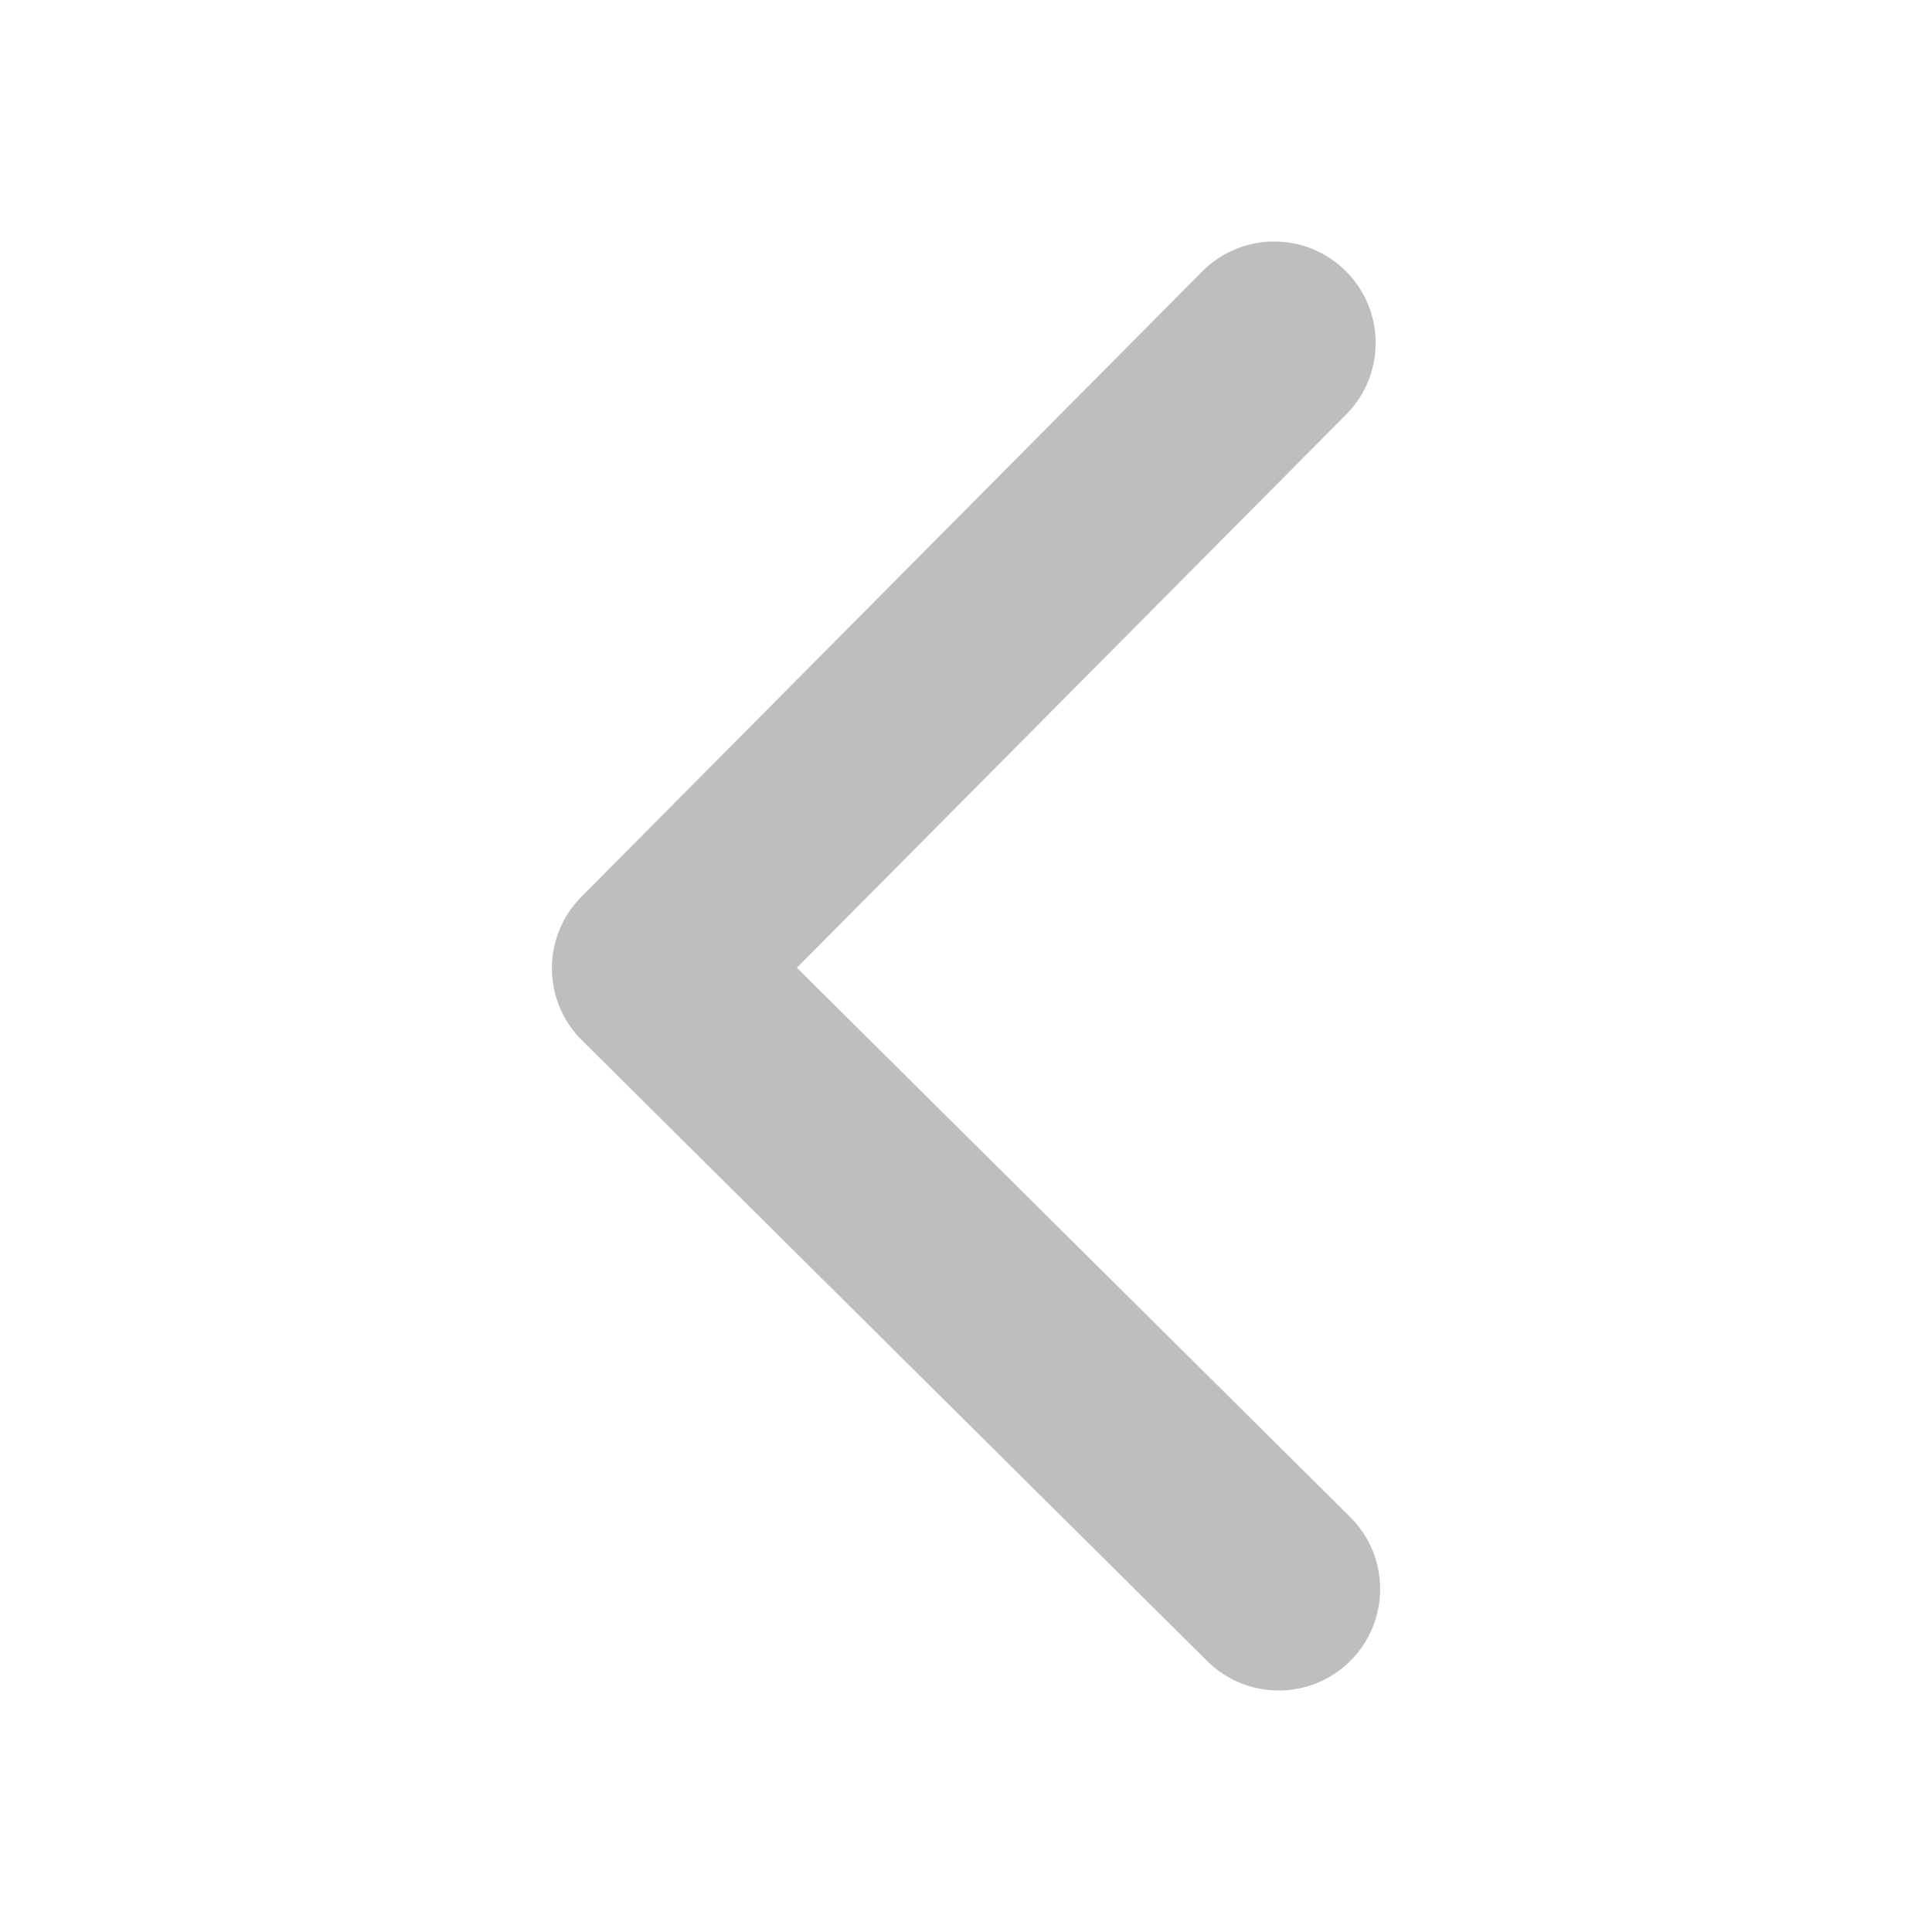
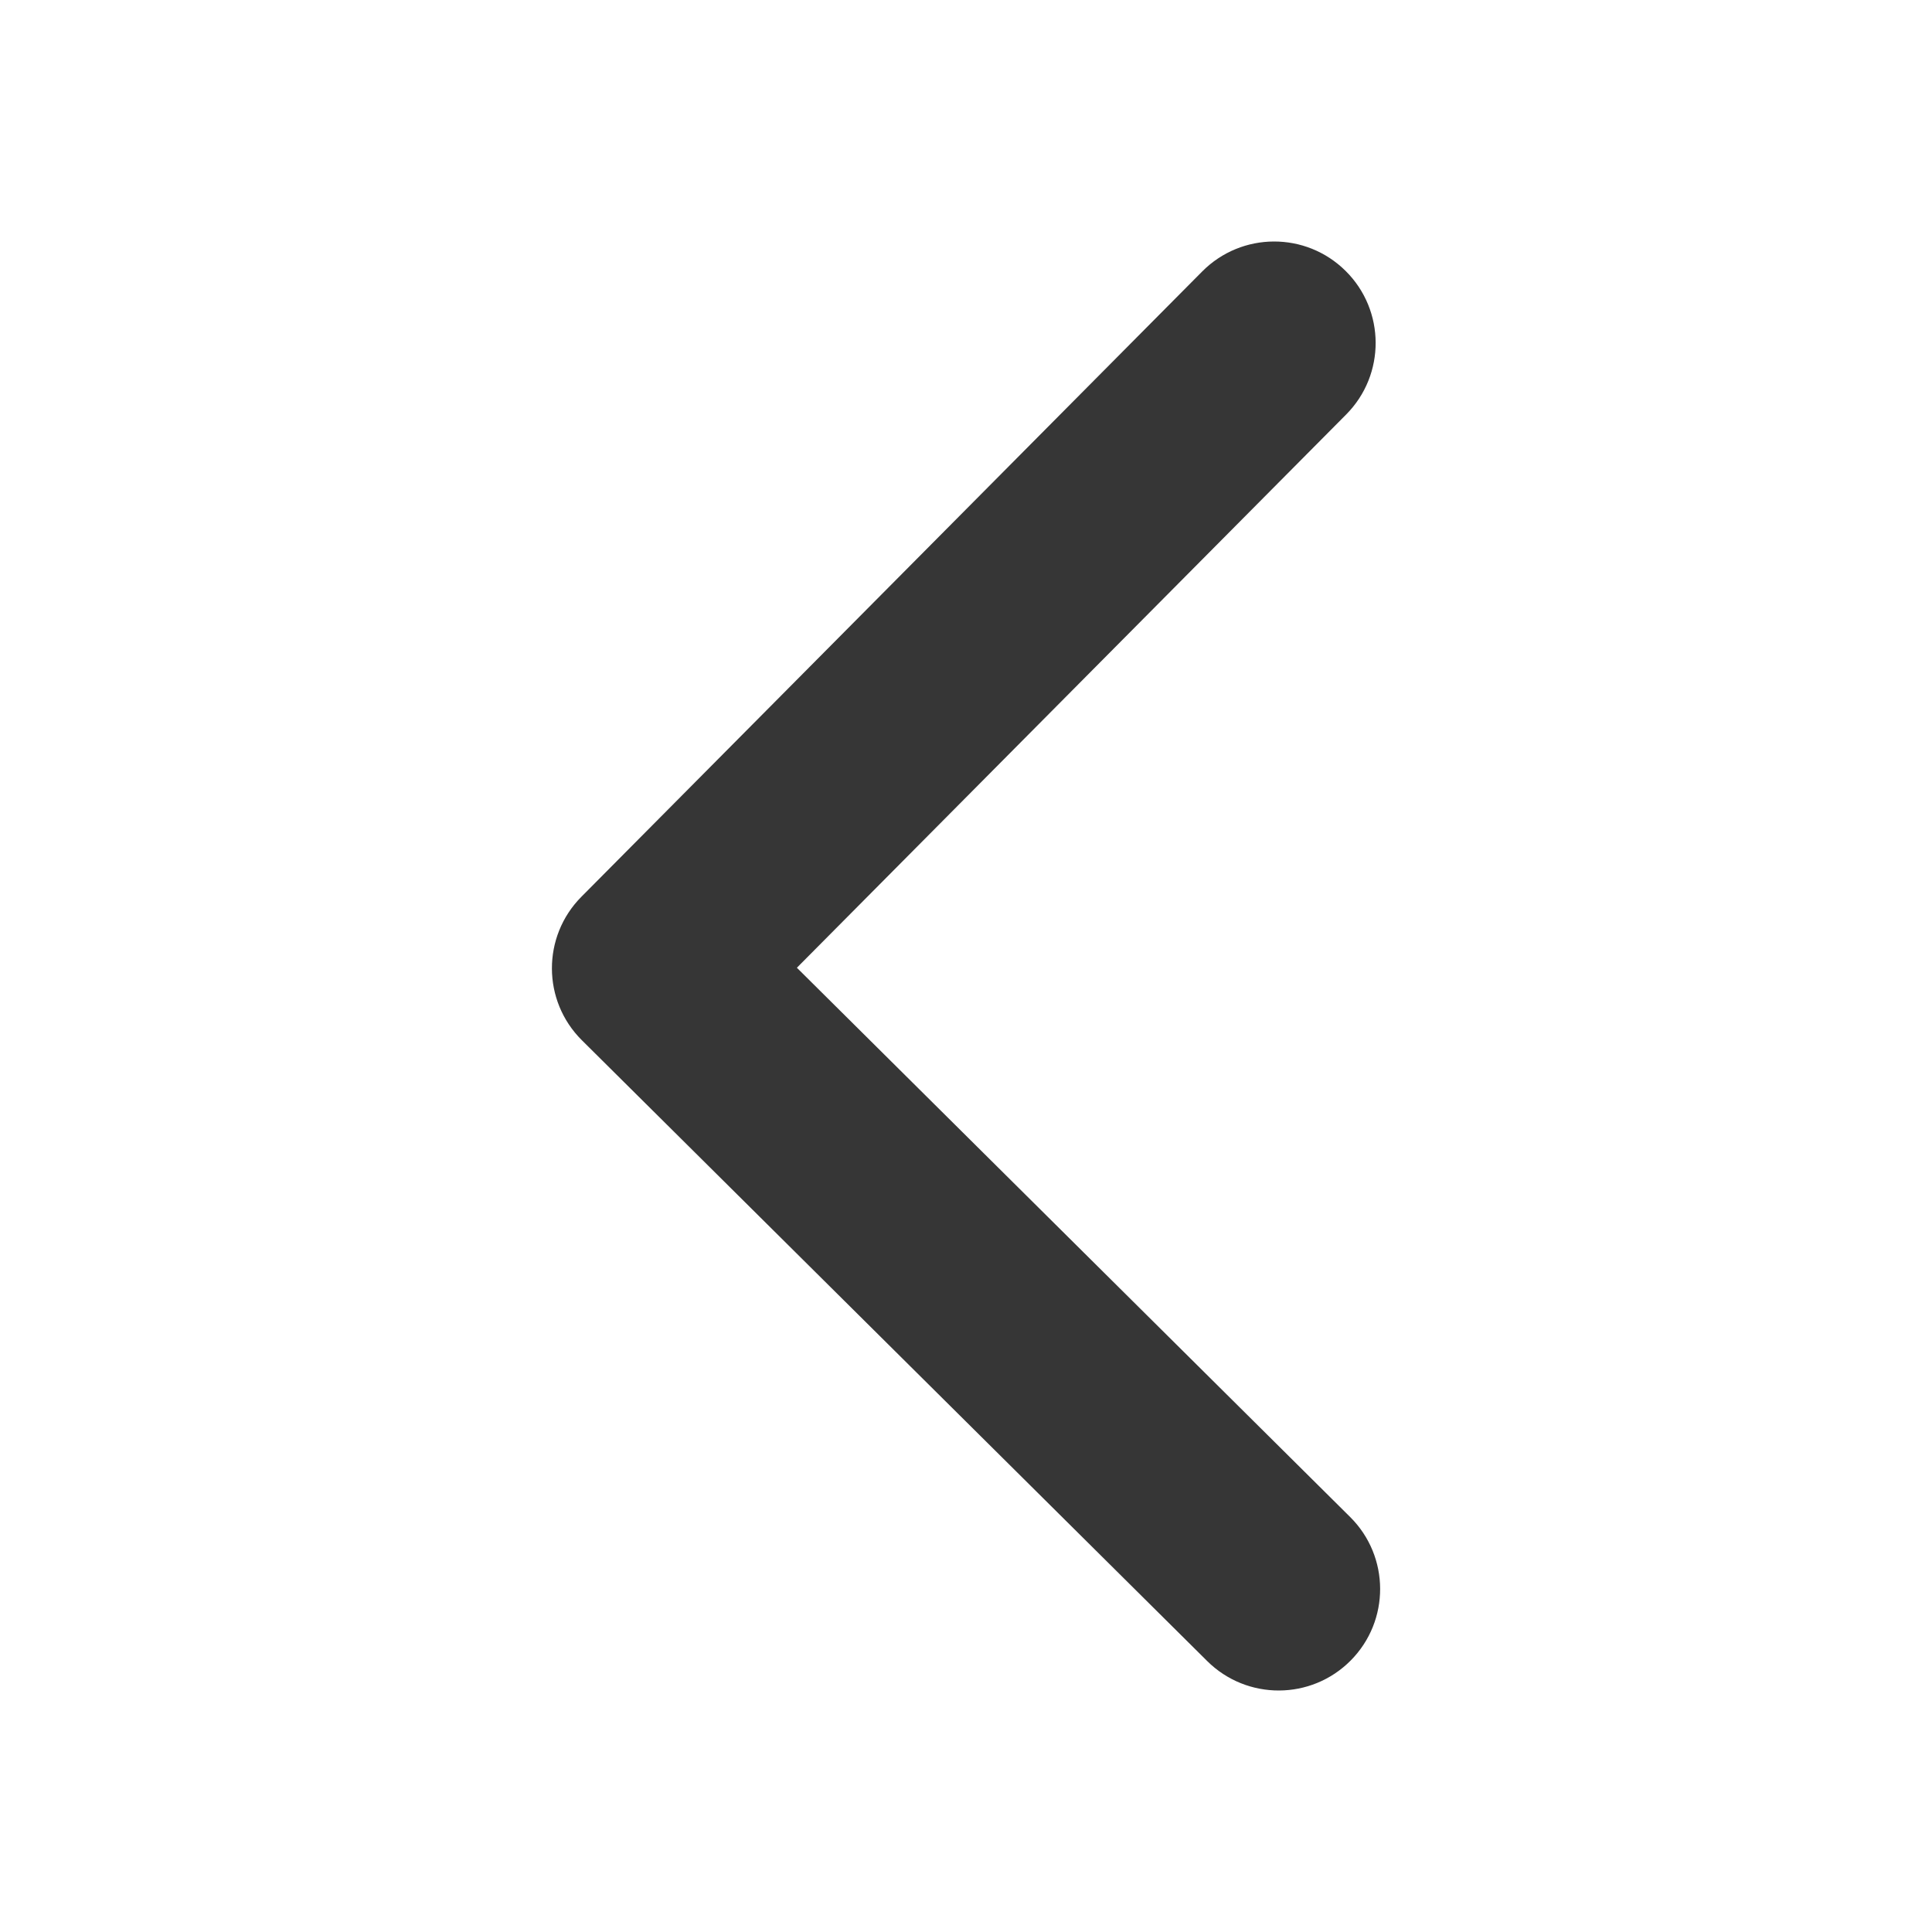
<svg xmlns="http://www.w3.org/2000/svg" xmlns:ns1="http://www.openswatchbook.org/uri/2009/osb" height="16" version="1.1" width="16" enable-background="new" id="svg2">
  <defs id="defs7386">
    <linearGradient id="linearGradient5606" ns1:paint="solid">
      <stop id="stop5608" />
    </linearGradient>
    <linearGradient id="linearGradient3257">
      <stop offset="0" style="stop-color:#a50000;stop-opacity:1" id="stop3259" />
      <stop offset="1" style="stop-color:#e73800;stop-opacity:1" id="stop3261" />
    </linearGradient>
    <clipPath clipPathUnits="userSpaceOnUse" id="clipPath4210">
      <rect y="1024.362" x="-7" height="34" width="34" id="rect4212" style="opacity:1;fill:#0000ff;fill-opacity:0.514;stroke:none;stroke-opacity:1" />
    </clipPath>
    <clipPath clipPathUnits="userSpaceOnUse" id="clipPath4160">
      <rect style="opacity:1;fill:#aade87;fill-opacity:0.472;stroke:none;stroke-opacity:1" id="rect4162" width="32" height="32" x="-6" y="1028.362" />
    </clipPath>
  </defs>
  <g id="layer12" transform="translate(-301.0002,-29)">
-     <g style="enable-background:new;fill:#bebebe;fill-opacity:1" id="g4165" transform="matrix(0,-0.8,-0.8,0,315.4002,43.4)">
-       <g transform="translate(-361.0002,-29.00002)" id="layer12-1" style="fill:#bebebe;fill-opacity:1">
-         <g id="layer1" transform="matrix(0.9375,0,0,-0.9375,53.0627,548.2771)" style="fill:#bebebe;fill-opacity:1">
-           <g transform="matrix(-1.082475,0,0,-1.082475,348.7919,1673.037)" id="layer1-9" style="fill:#bebebe;fill-opacity:1">
-             <g style="fill:#bebebe;fill-opacity:1" id="g3" transform="matrix(1.1827033e-4,0.03271224,-0.03271224,1.1827033e-4,18.2687,1034.35)">
-               <path style="fill:#bebebe;fill-opacity:1" d="M 345.441,248.292 151.154,442.573 c -12.359,12.365 -32.397,12.365 -44.75,0 -12.354,-12.354 -12.354,-32.391 0,-44.744 L 278.318,225.92 106.409,54.017 c -12.354,-12.359 -12.354,-32.394 0,-44.748 12.354,-12.359 32.391,-12.359 44.75,0 l 194.287,194.284 c 6.177,6.18 9.262,14.271 9.262,22.366 0,8.099 -3.091,16.196 -9.267,22.373 z" id="path5" />
+     <g style="enable-background:new;fill:#363636;fill-opacity:1" id="g4165" transform="matrix(0,-0.8,-0.8,0,315.4002,43.4)">
+       <g transform="translate(-361.0002,-29.00002)" id="layer12-1" style="fill:#363636;fill-opacity:1">
+         <g id="layer1" transform="matrix(0.9375,0,0,-0.9375,53.0627,548.2771)" style="fill:#363636;fill-opacity:1">
+           <g transform="matrix(-1.082475,0,0,-1.082475,348.7919,1673.037)" id="layer1-9" style="fill:#363636;fill-opacity:1">
+             <g style="fill:#363636;fill-opacity:1" id="g3" transform="matrix(1.1827033e-4,0.03271224,-0.03271224,1.1827033e-4,18.2687,1034.35)">
+               <path style="fill:#363636;fill-opacity:1" d="M 345.441,248.292 151.154,442.573 c -12.359,12.365 -32.397,12.365 -44.75,0 -12.354,-12.354 -12.354,-32.391 0,-44.744 L 278.318,225.92 106.409,54.017 c -12.354,-12.359 -12.354,-32.394 0,-44.748 12.354,-12.359 32.391,-12.359 44.75,0 l 194.287,194.284 c 6.177,6.18 9.262,14.271 9.262,22.366 0,8.099 -3.091,16.196 -9.267,22.373 z" id="path5" />
            </g>
          </g>
        </g>
      </g>
    </g>
  </g>
</svg>
